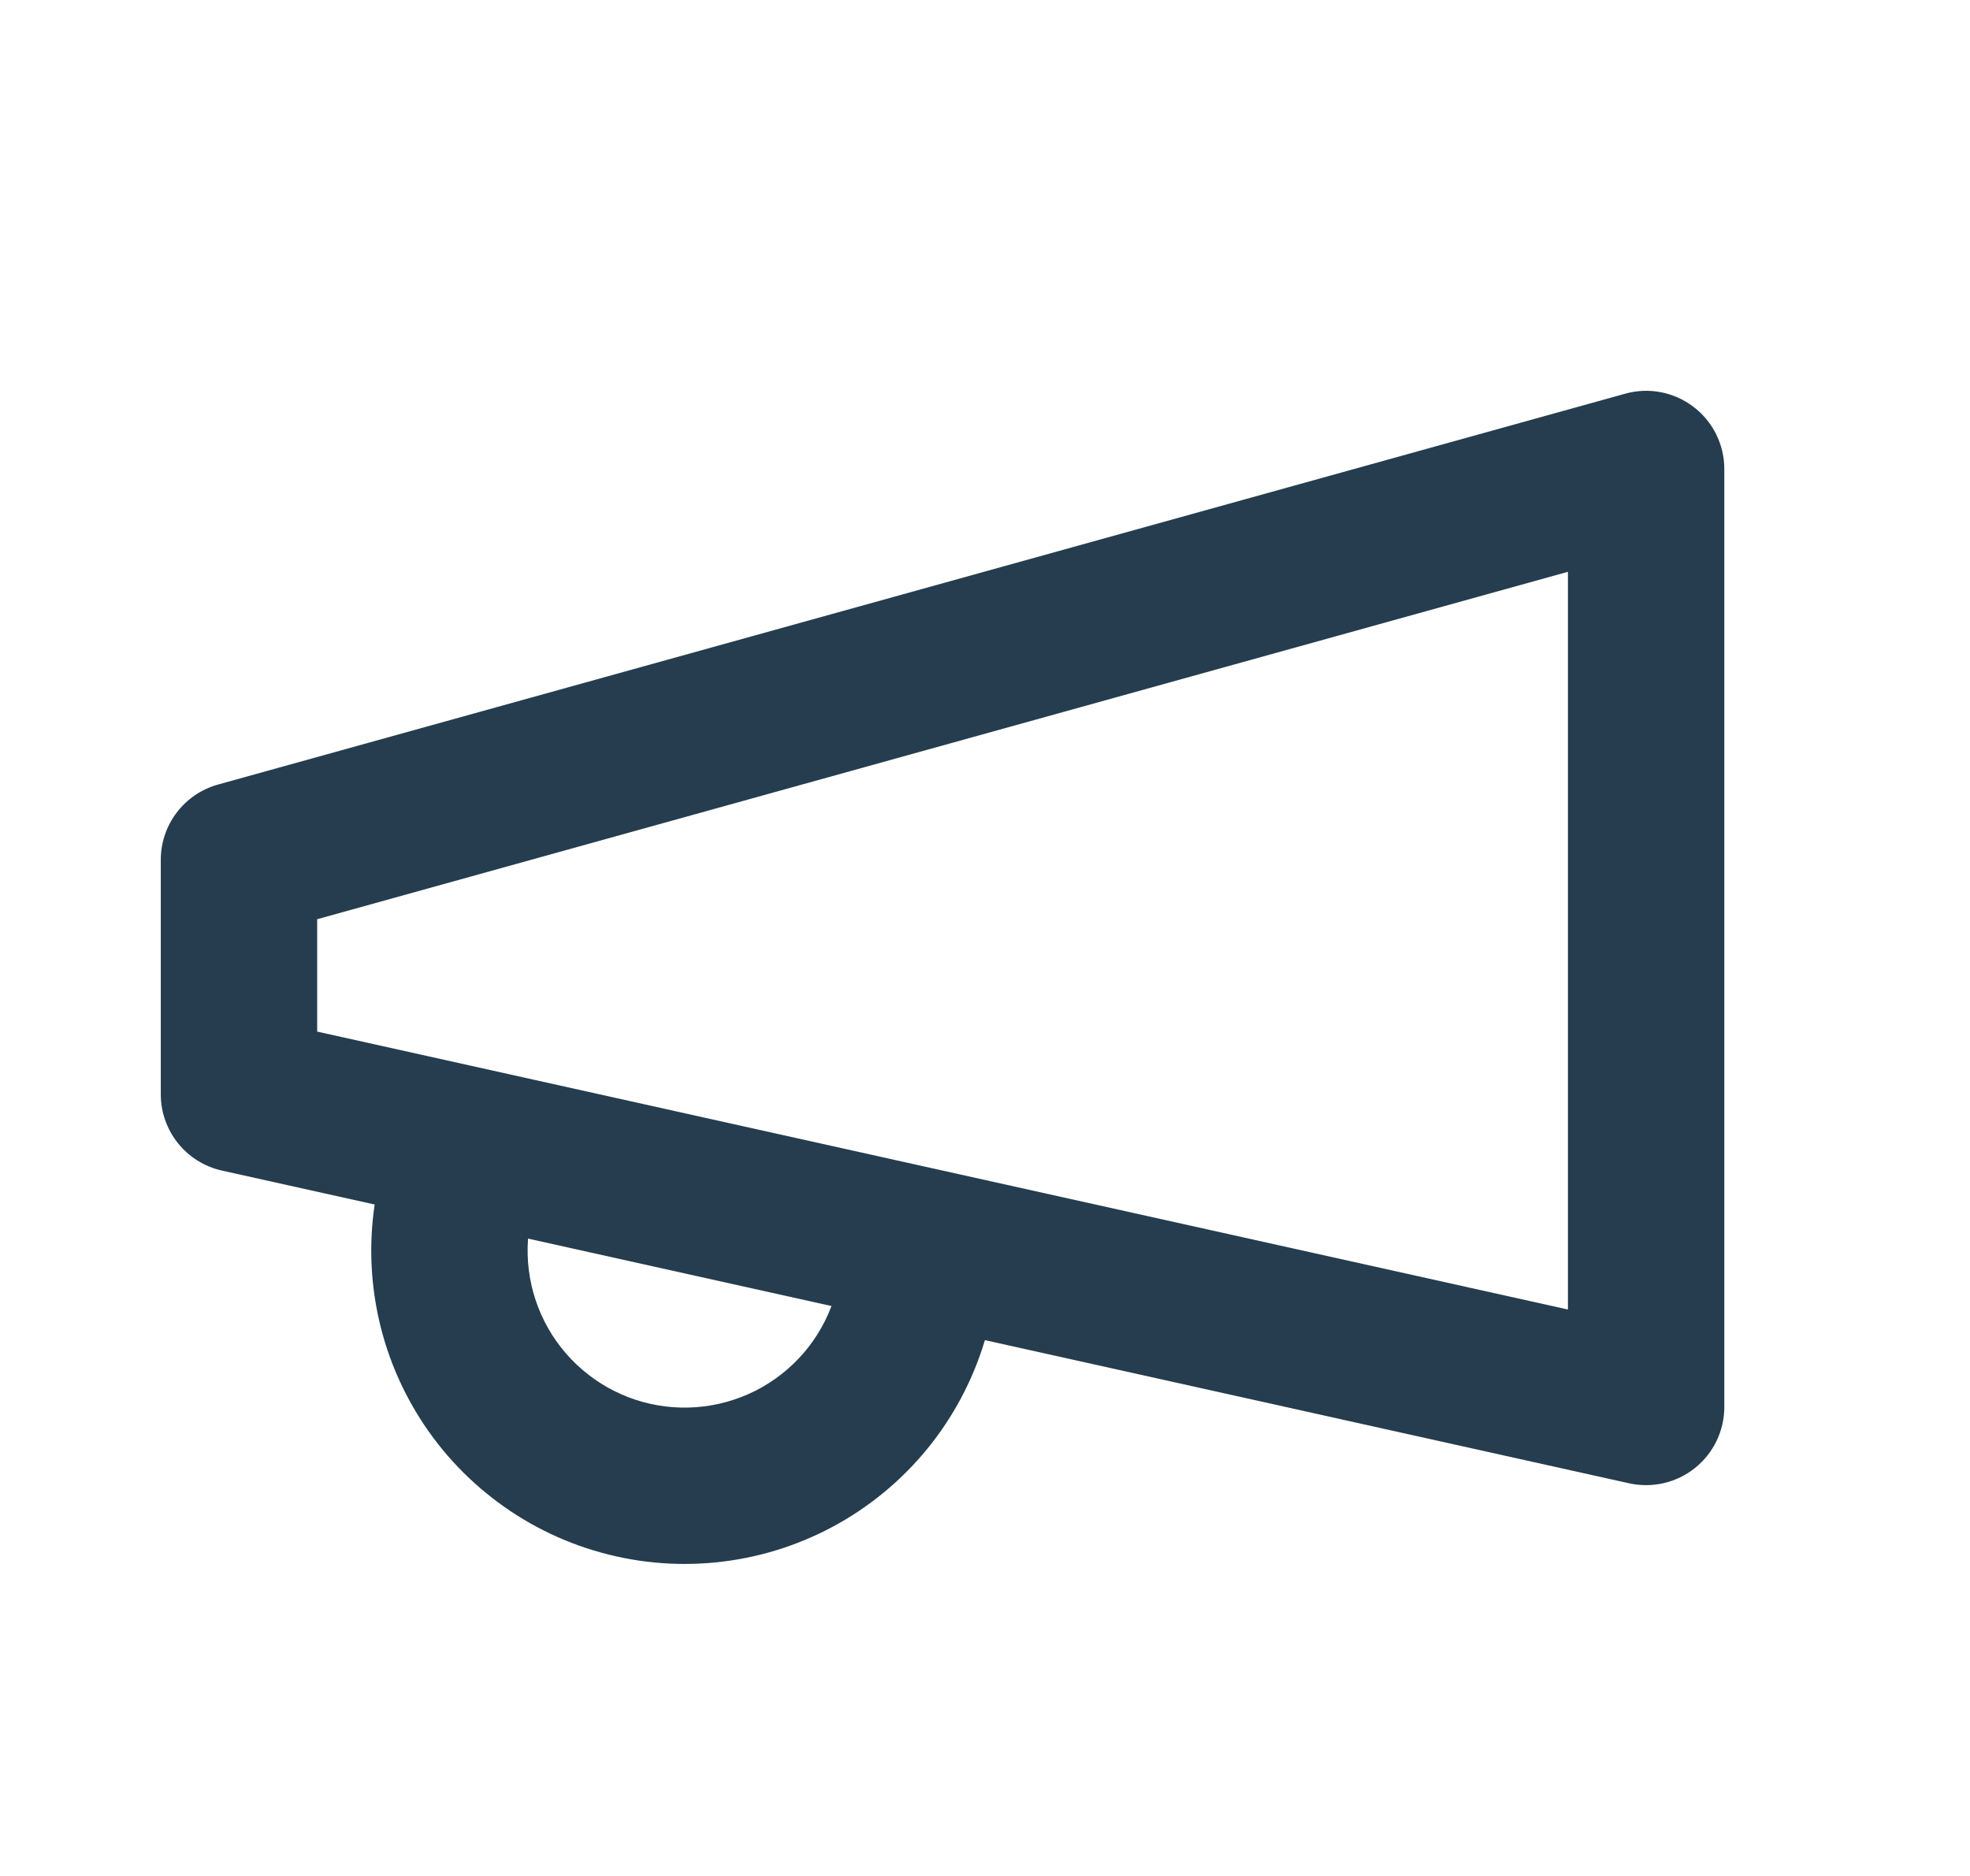
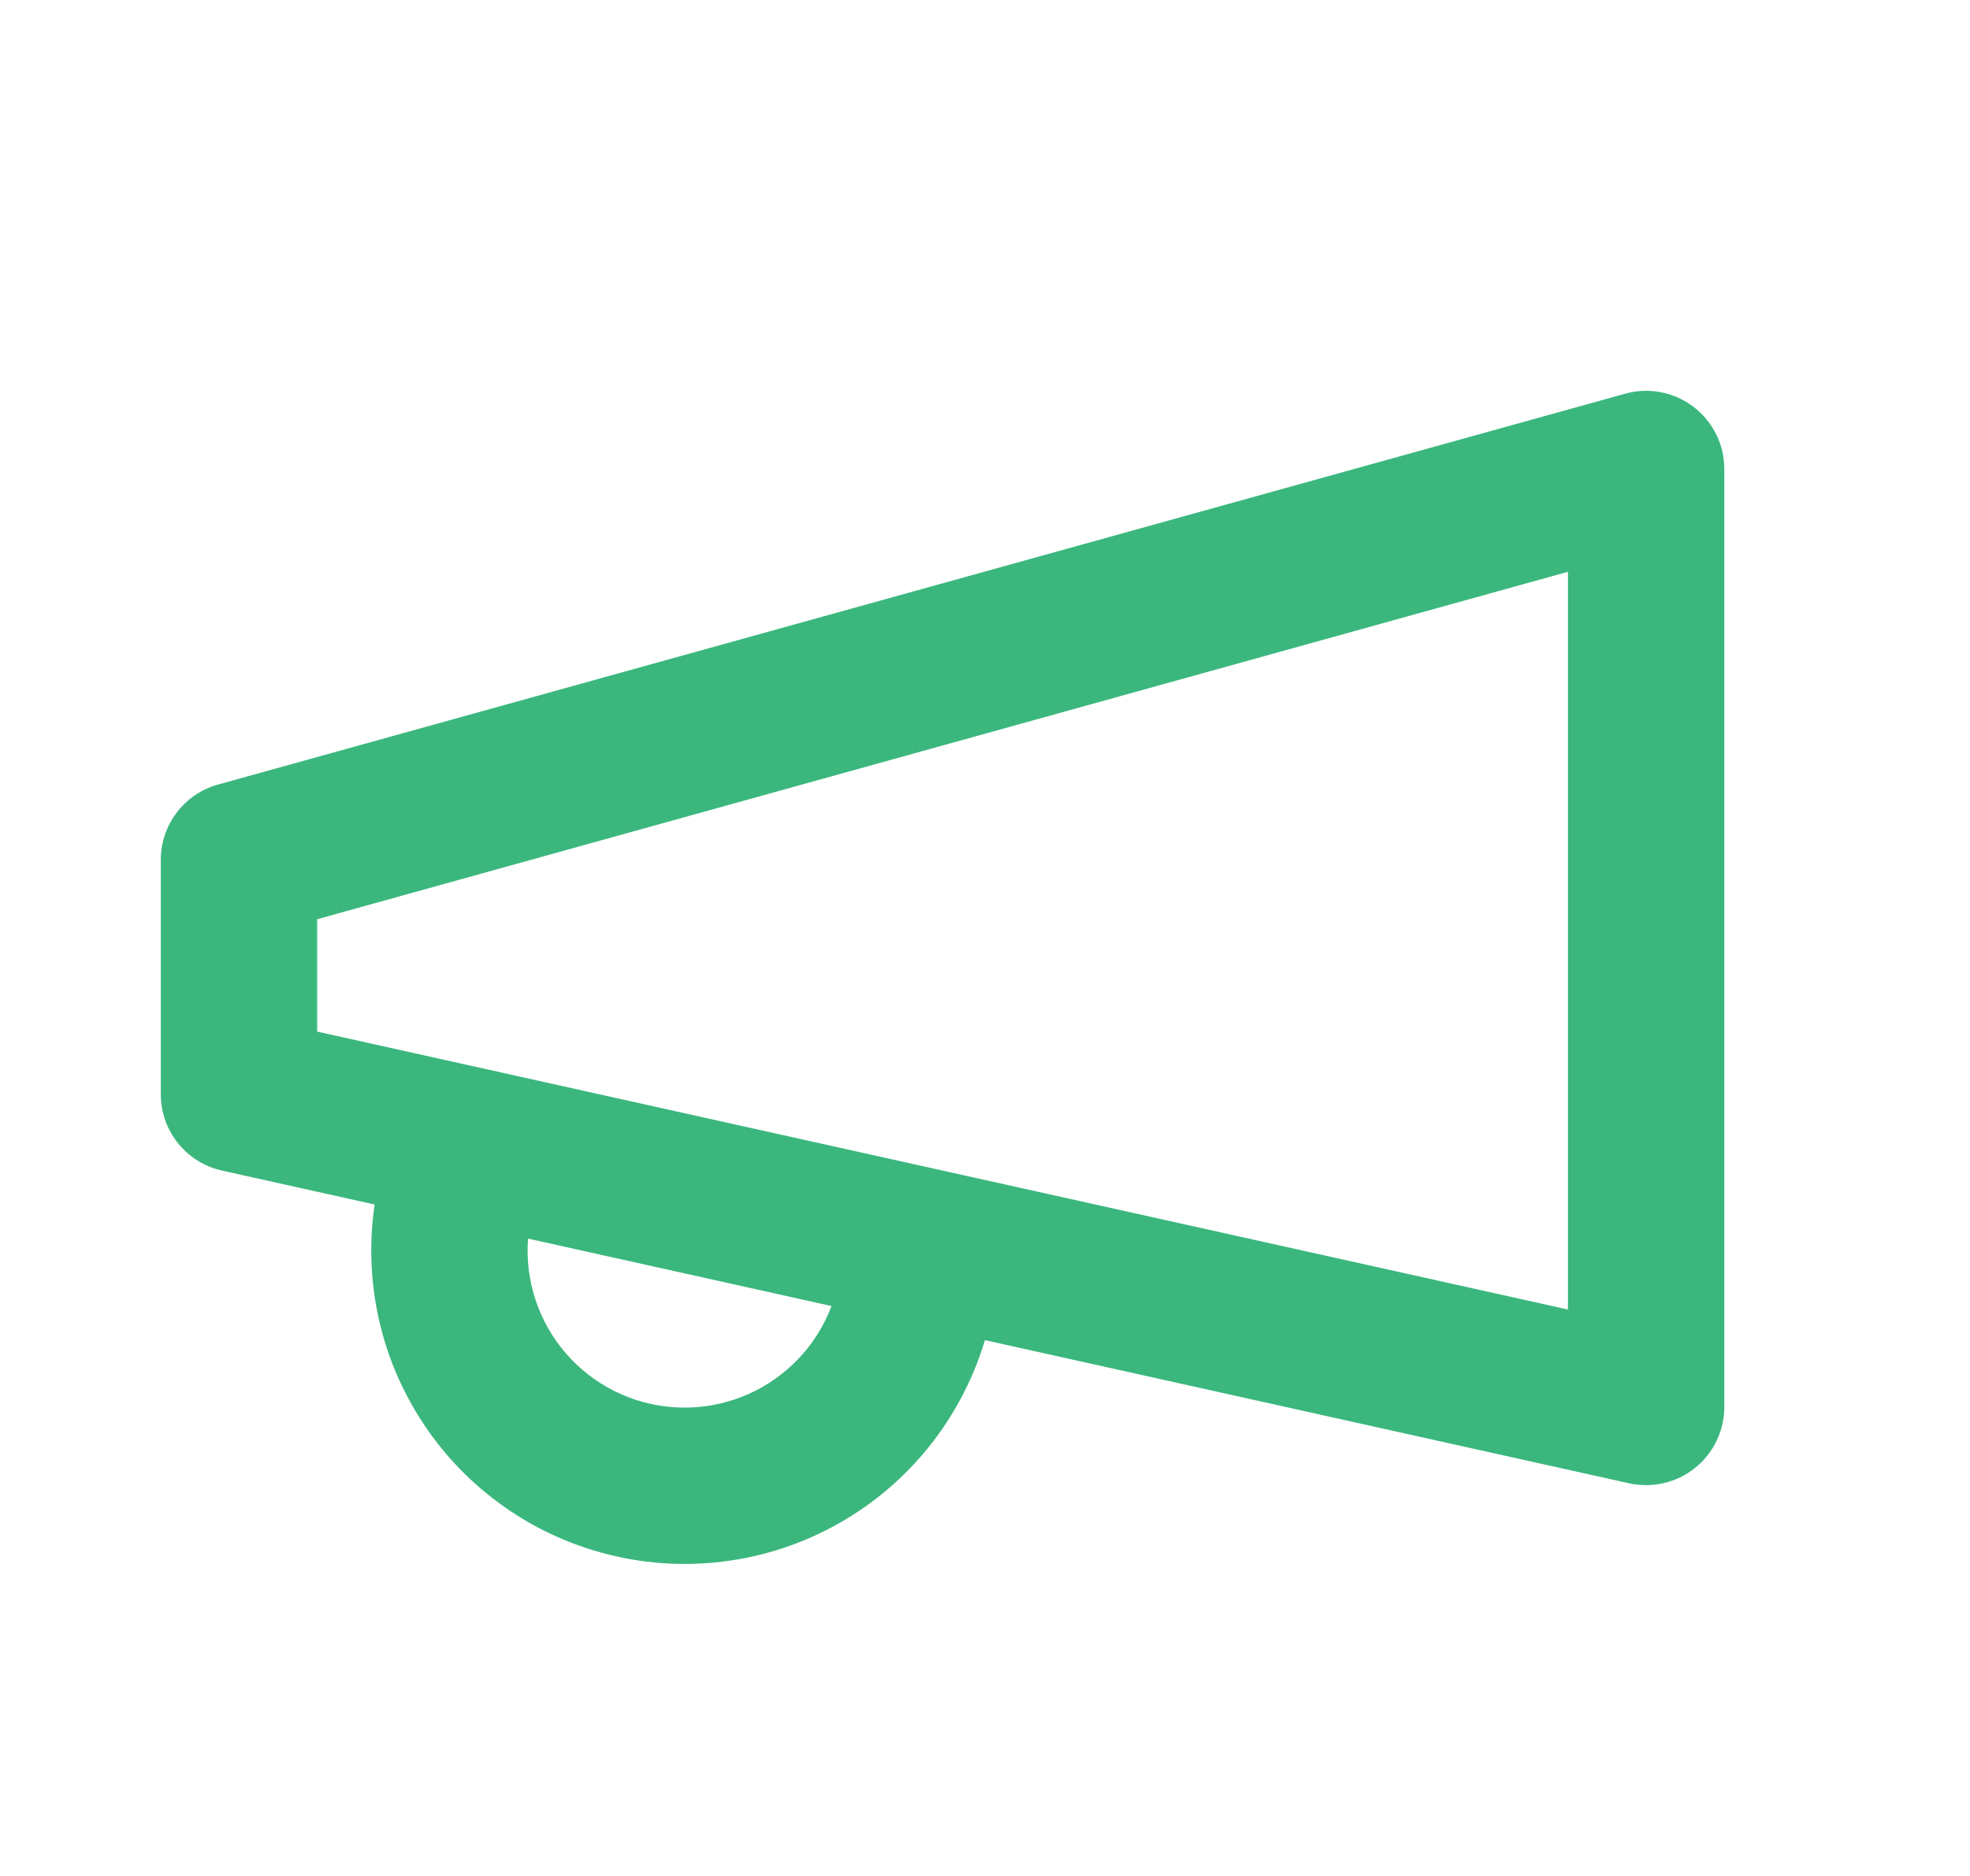
<svg xmlns="http://www.w3.org/2000/svg" width="21" height="20" viewBox="0 0 21 20" fill="none">
-   <path fill-rule="evenodd" clip-rule="evenodd" d="M18.052 4.337C18.259 4.494 18.381 4.74 18.381 5V15C18.381 15.253 18.266 15.492 18.069 15.65C17.872 15.808 17.614 15.868 17.367 15.814L2.367 12.48C1.986 12.396 1.714 12.057 1.714 11.667V9.167C1.714 8.792 1.964 8.464 2.325 8.364L17.325 4.197C17.576 4.127 17.845 4.179 18.052 4.337ZM3.381 9.8V10.998L16.714 13.961V6.096L3.381 9.8Z" fill="#253D4E" />
-   <path fill-rule="evenodd" clip-rule="evenodd" d="M5.103 11.863C5.546 11.986 5.807 12.444 5.684 12.888C5.626 13.1 5.61 13.321 5.637 13.539C5.664 13.758 5.734 13.968 5.842 14.159C5.951 14.351 6.096 14.518 6.269 14.653C6.443 14.789 6.641 14.888 6.853 14.947C7.065 15.005 7.286 15.021 7.504 14.994C7.722 14.967 7.933 14.897 8.124 14.789C8.315 14.68 8.483 14.535 8.618 14.362C8.753 14.188 8.853 13.99 8.911 13.778C9.034 13.335 9.492 13.074 9.936 13.197C10.38 13.319 10.64 13.778 10.518 14.222C10.401 14.644 10.202 15.04 9.933 15.386C9.663 15.732 9.328 16.022 8.947 16.238C8.565 16.455 8.145 16.594 7.709 16.648C7.274 16.702 6.832 16.67 6.41 16.553C5.987 16.437 5.591 16.238 5.245 15.968C4.899 15.699 4.609 15.364 4.393 14.982C4.176 14.601 4.037 14.18 3.983 13.745C3.929 13.309 3.961 12.868 4.078 12.445C4.2 12.001 4.659 11.741 5.103 11.863Z" fill="#253D4E" />
+   <path fill-rule="evenodd" clip-rule="evenodd" d="M18.052 4.337C18.259 4.494 18.381 4.74 18.381 5V15C18.381 15.253 18.266 15.492 18.069 15.65C17.872 15.808 17.614 15.868 17.367 15.814L2.367 12.48C1.986 12.396 1.714 12.057 1.714 11.667V9.167C1.714 8.792 1.964 8.464 2.325 8.364L17.325 4.197C17.576 4.127 17.845 4.179 18.052 4.337ZM3.381 9.8V10.998L16.714 13.961V6.096L3.381 9.8Z" fill="#3BB77E" />
+   <path fill-rule="evenodd" clip-rule="evenodd" d="M5.103 11.863C5.546 11.986 5.807 12.444 5.684 12.888C5.626 13.1 5.61 13.321 5.637 13.539C5.664 13.758 5.734 13.968 5.842 14.159C5.951 14.351 6.096 14.518 6.269 14.653C6.443 14.789 6.641 14.888 6.853 14.947C7.065 15.005 7.286 15.021 7.504 14.994C7.722 14.967 7.933 14.897 8.124 14.789C8.315 14.68 8.483 14.535 8.618 14.362C8.753 14.188 8.853 13.99 8.911 13.778C9.034 13.335 9.492 13.074 9.936 13.197C10.38 13.319 10.64 13.778 10.518 14.222C10.401 14.644 10.202 15.04 9.933 15.386C9.663 15.732 9.328 16.022 8.947 16.238C8.565 16.455 8.145 16.594 7.709 16.648C7.274 16.702 6.832 16.67 6.41 16.553C5.987 16.437 5.591 16.238 5.245 15.968C4.899 15.699 4.609 15.364 4.393 14.982C4.176 14.601 4.037 14.18 3.983 13.745C3.929 13.309 3.961 12.868 4.078 12.445C4.2 12.001 4.659 11.741 5.103 11.863Z" fill="#3BB77E" />
</svg>
